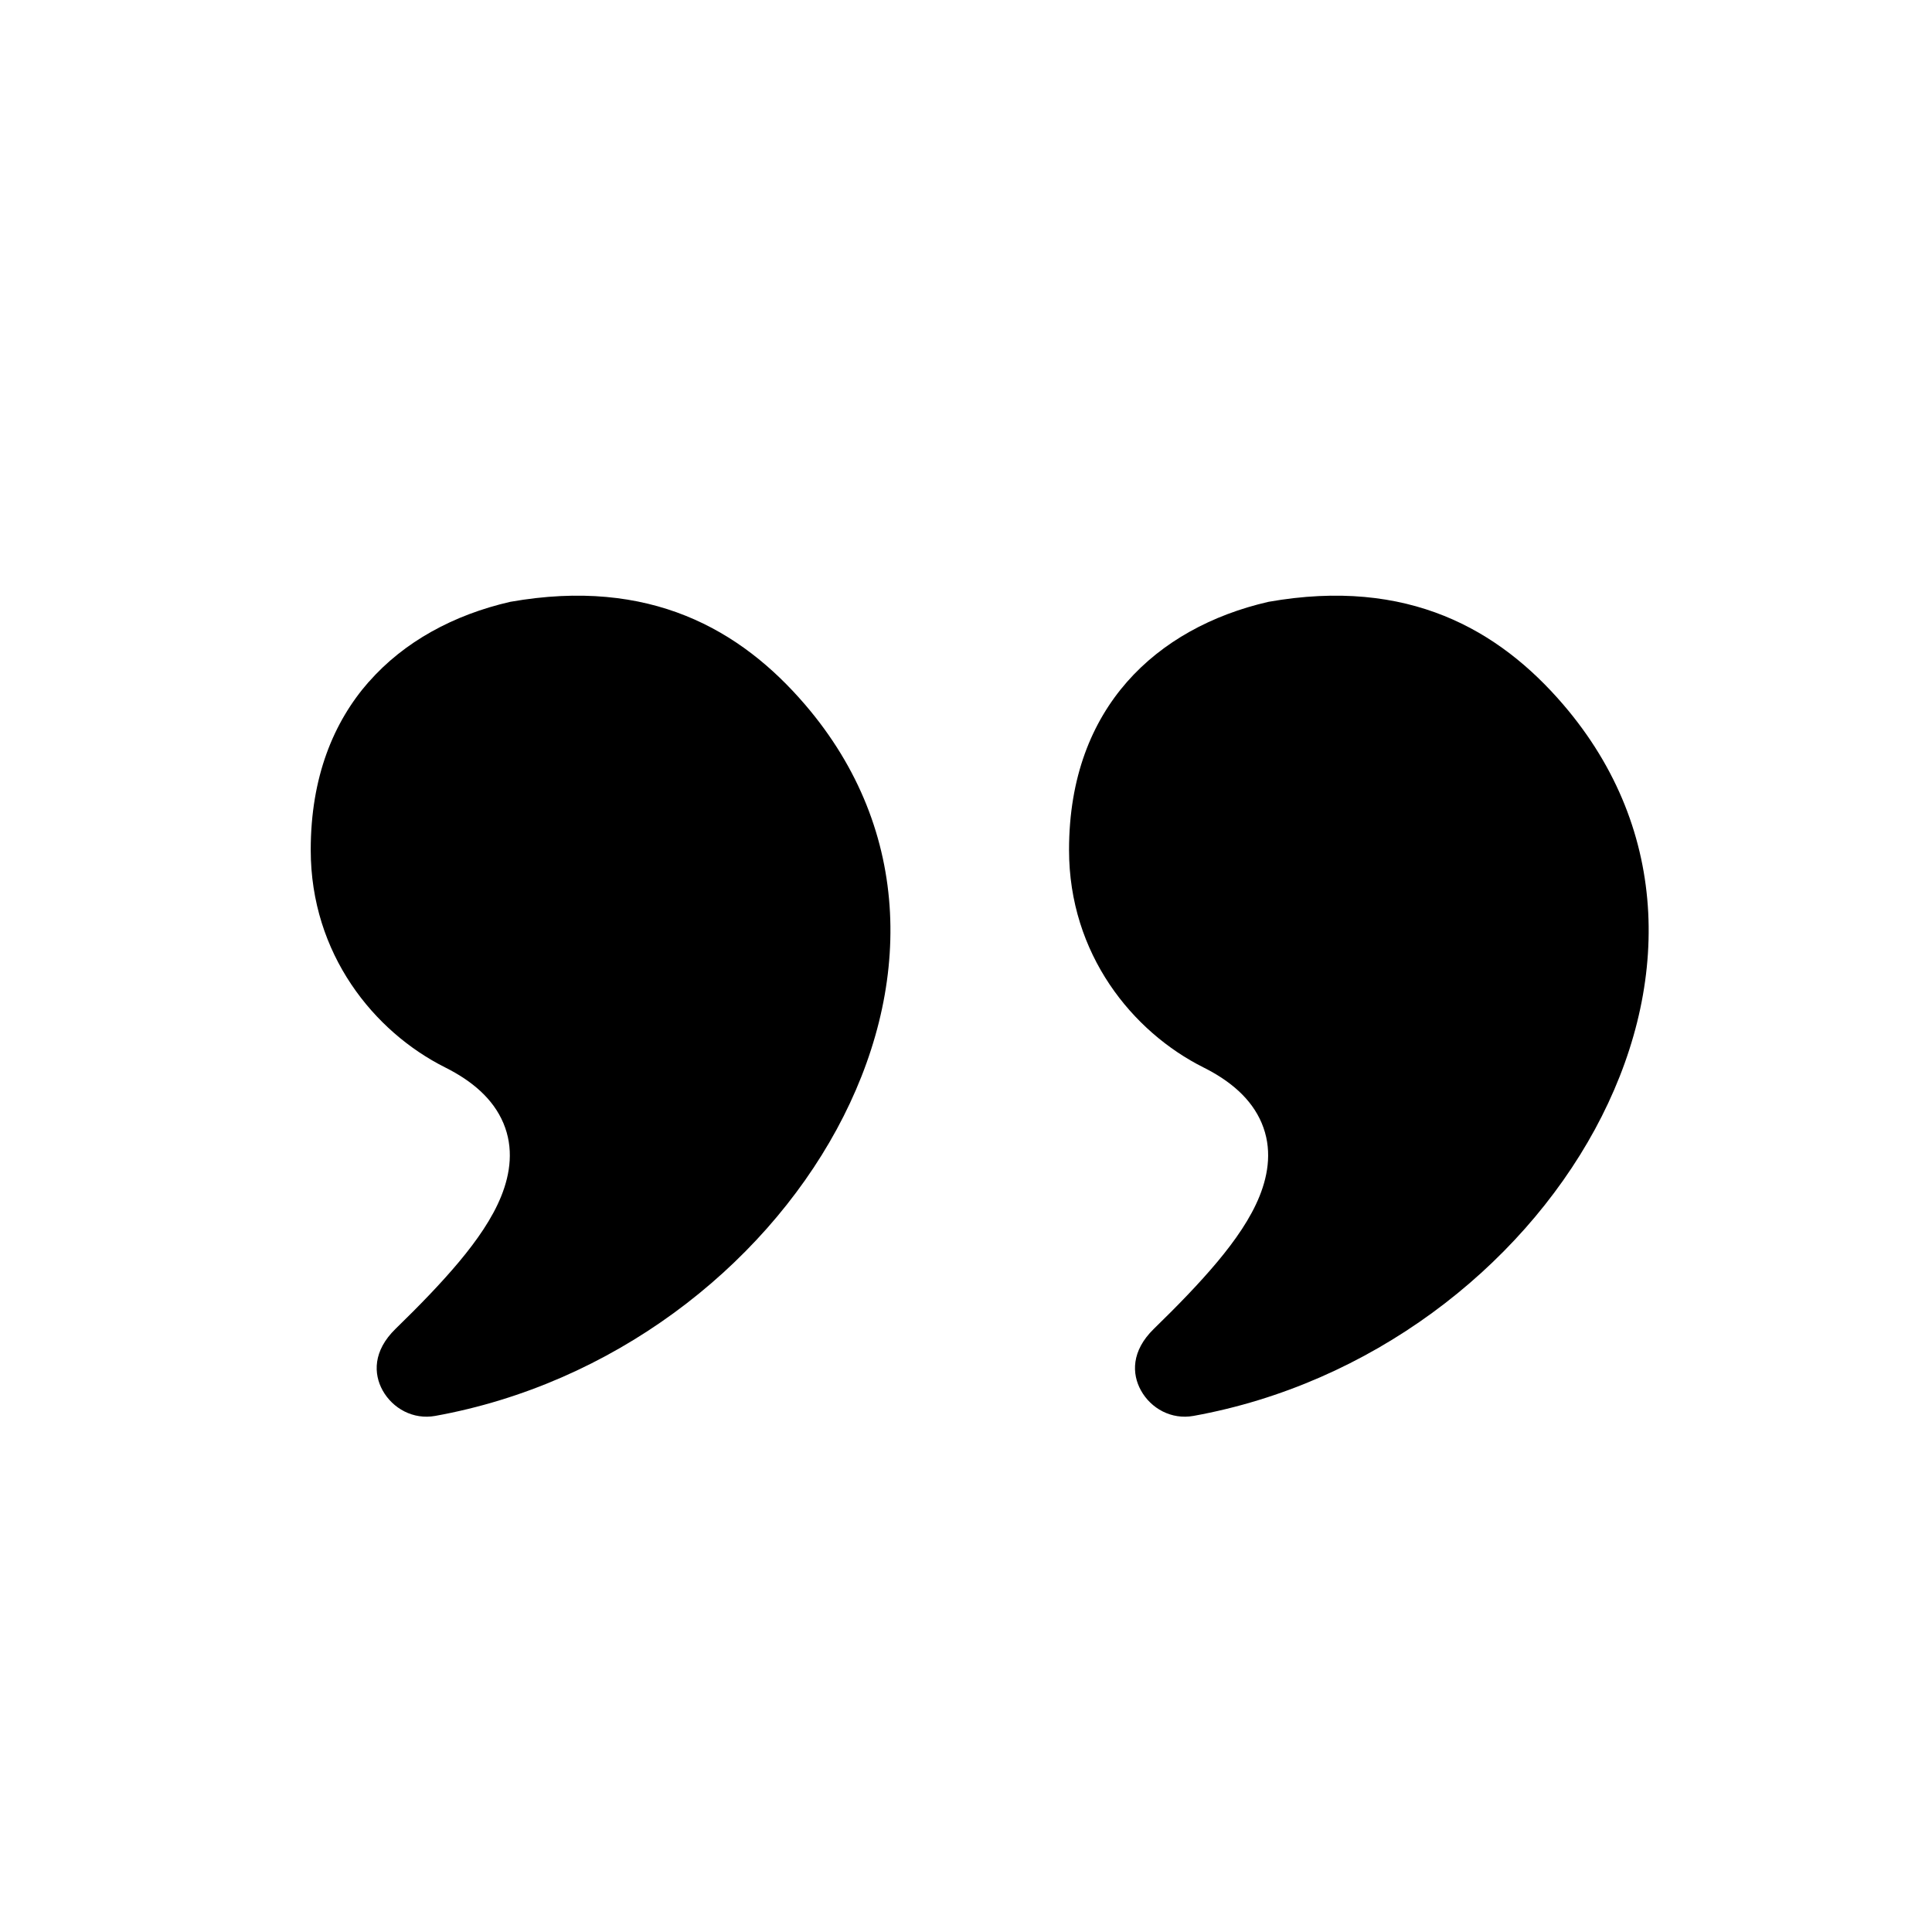
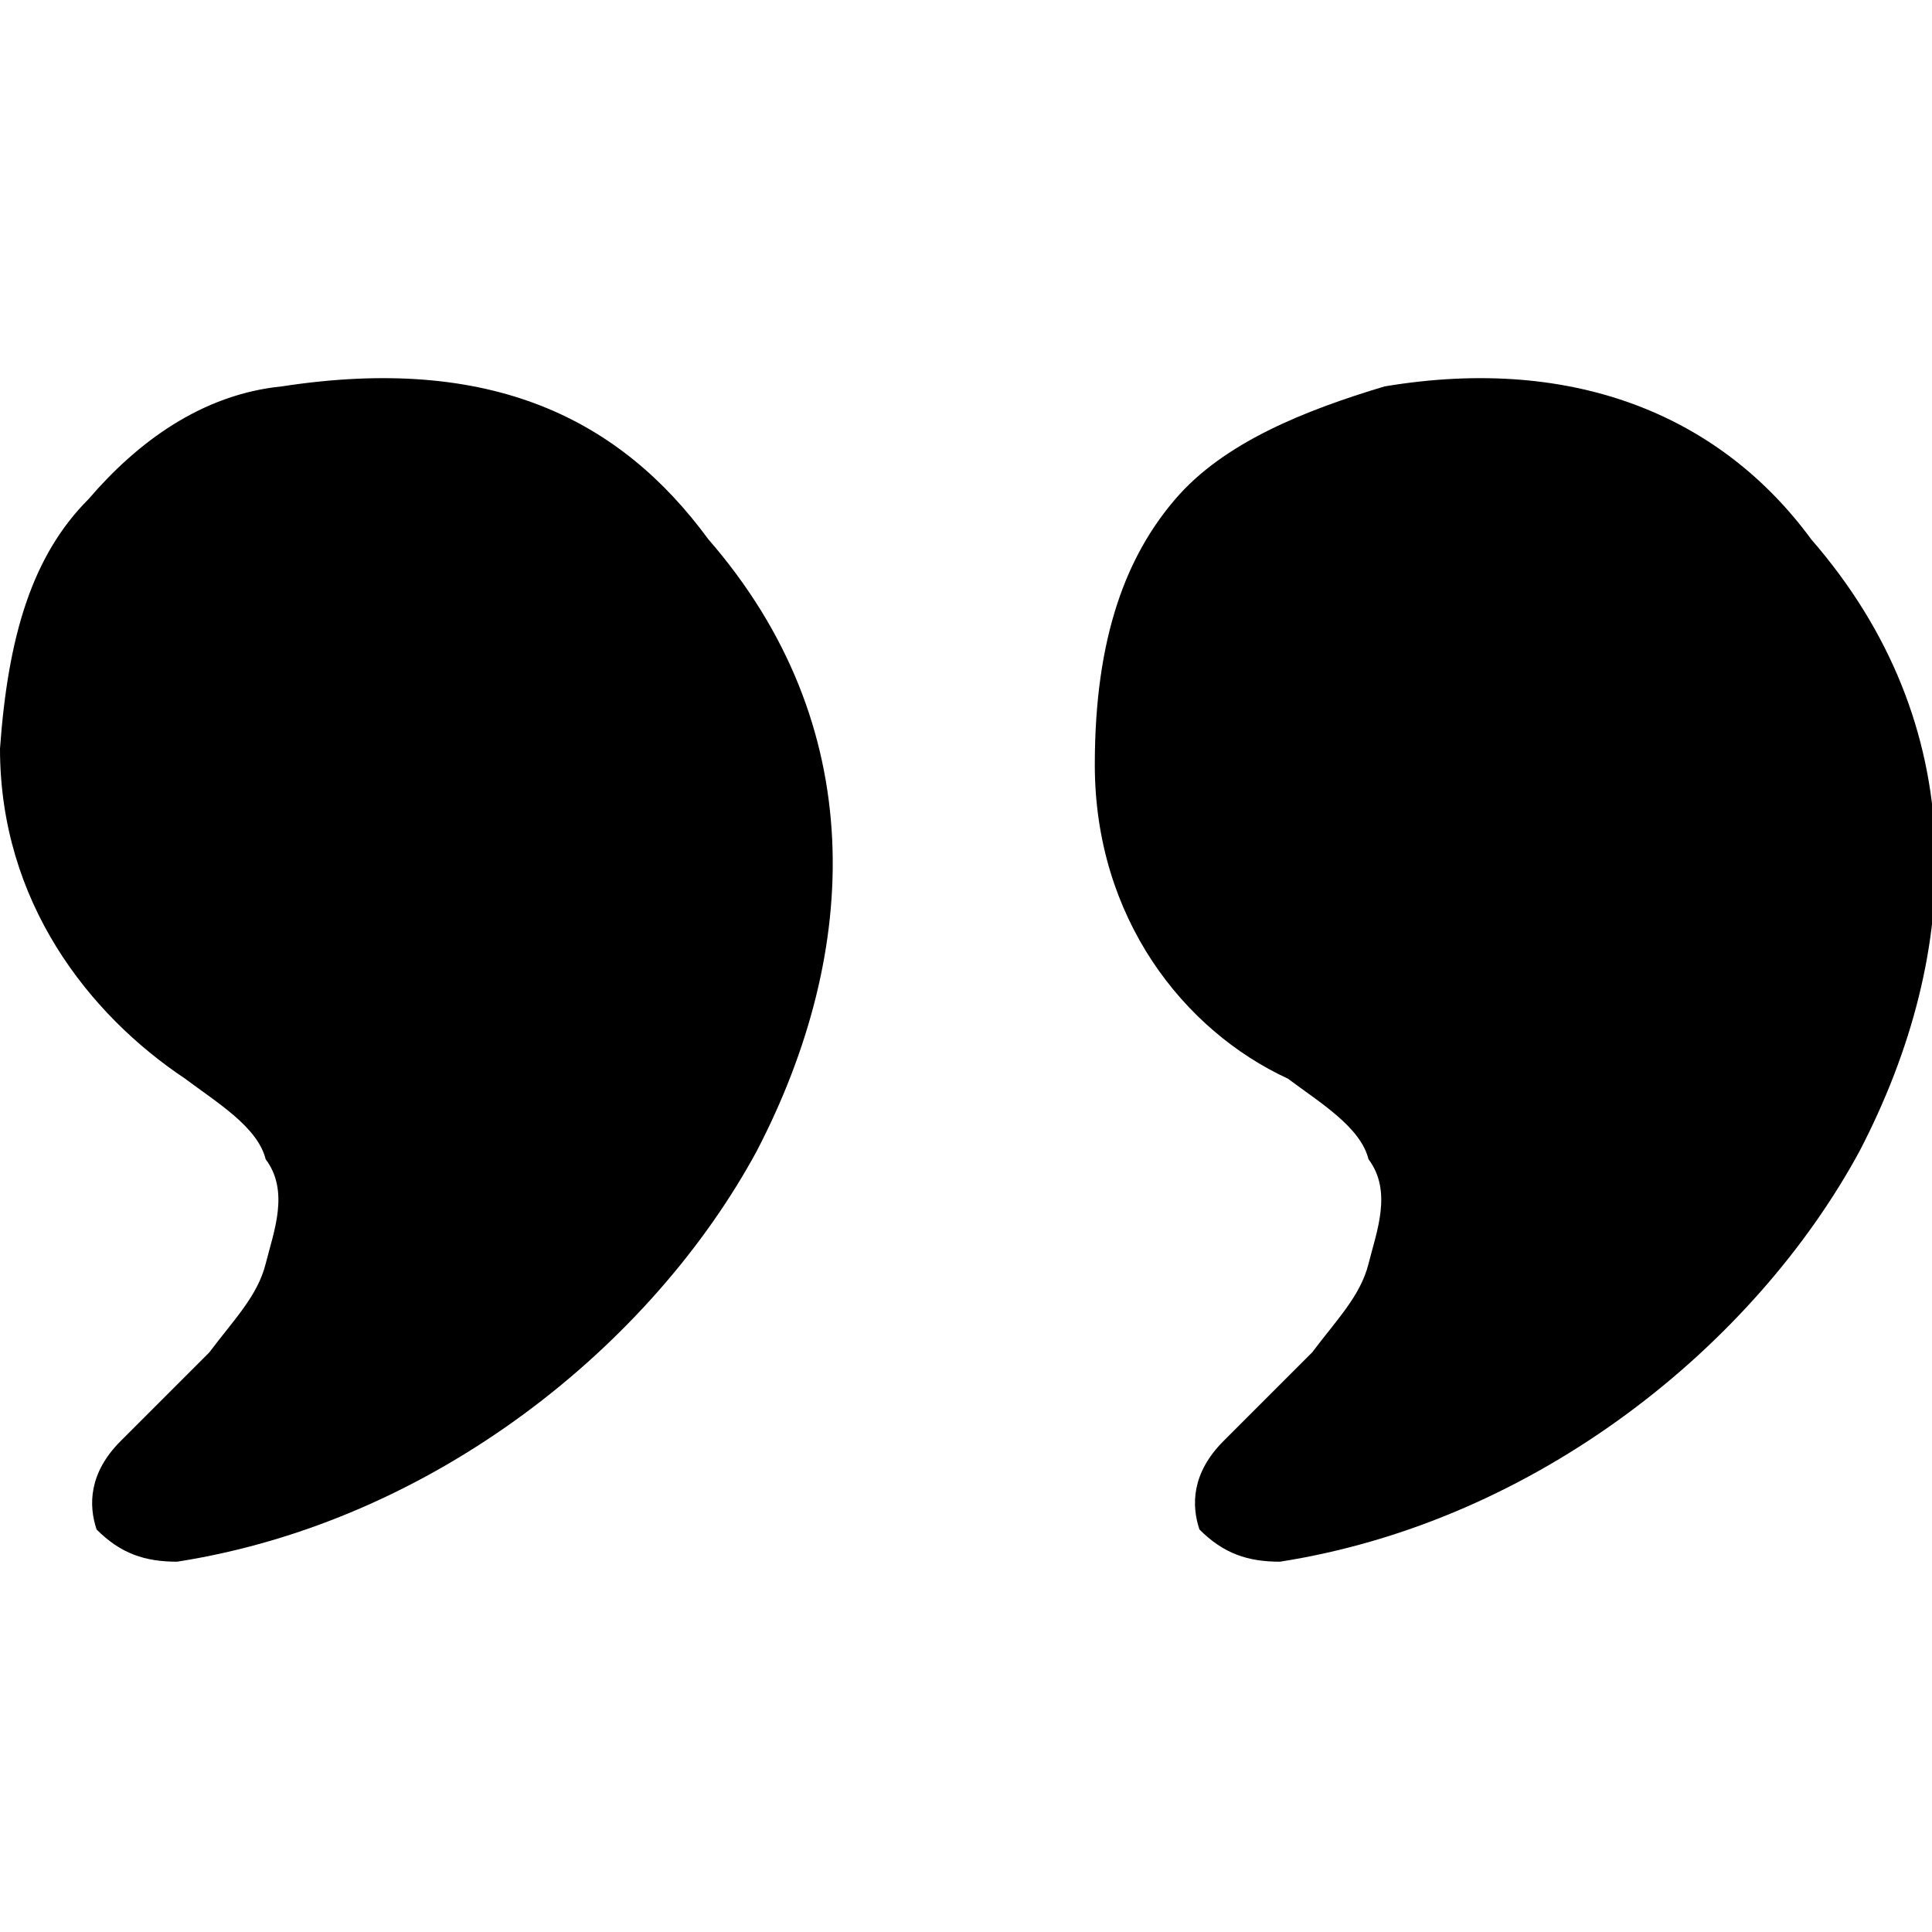
- <svg xmlns="http://www.w3.org/2000/svg" fill="none" height="24" viewBox="0 0 24 24" width="24">
-   <g fill="#000">
-     <path d="m4.581 8.471c.439-.5 1.055-.834 1.758-.995 1.734-.306 2.862.345 3.661 1.276 1.354 1.578 1.33 3.554.394 5.277-.941 1.731-2.788 3.163-4.988 3.56-.272.049-.527-.091-.653-.317-.113-.204-.122-.489.16-.764.294-.286.567-.567.791-.835.222-.266.412-.539.523-.815.113-.281.157-.597.026-.907-.128-.303-.39-.524-.721-.69-.886-.443-1.672-1.41-1.672-2.702 0-.905.283-1.59.72-2.088z" />
-     <path d="m14 8.471c.439-.5 1.055-.834 1.758-.995 1.734-.306 2.862.345 3.661 1.276 1.354 1.578 1.33 3.554.394 5.277-.941 1.731-2.788 3.163-4.988 3.56-.272.049-.527-.091-.652-.317-.113-.204-.122-.489.16-.764.294-.286.567-.567.791-.835.222-.266.412-.539.523-.815.113-.281.157-.597.026-.907-.128-.303-.39-.524-.721-.69-.886-.443-1.672-1.41-1.672-2.702 0-.905.283-1.59.72-2.088z" />
+ <svg xmlns="http://www.w3.org/2000/svg" version="1.1" id="Layer_1" x="0px" y="0px" viewBox="0 0 24 24" style="enable-background:new 0 0 24 24;" xml:space="preserve">
+   <g>
+     <path d="M1.1,6.2c0.6-0.7,1.4-1.3,2.4-1.4c2.6-0.4,4.2,0.4,5.3,1.9c2,2.3,1.9,5.1,0.6,7.6c-1.3,2.4-4,4.6-7.2,5.1   c-0.4,0-0.7-0.1-1-0.4c-0.1-0.3-0.1-0.7,0.3-1.1c0.4-0.4,0.9-0.9,1.1-1.1c0.3-0.4,0.6-0.7,0.7-1.1s0.3-0.9,0-1.3   c-0.1-0.4-0.6-0.7-1-1C1.1,12.6,0,11.2,0,9.3C0.1,7.9,0.4,6.9,1.1,6.2z" />
+     <path d="M14.6,6.2c0.6-0.7,1.6-1.1,2.6-1.4c2.4-0.4,4.2,0.4,5.3,1.9c2,2.3,1.9,5.1,0.6,7.6c-1.3,2.4-4,4.6-7.2,5.1   c-0.4,0-0.7-0.1-1-0.4c-0.1-0.3-0.1-0.7,0.3-1.1c0.4-0.4,0.9-0.9,1.1-1.1c0.3-0.4,0.6-0.7,0.7-1.1c0.1-0.4,0.3-0.9,0-1.3   c-0.1-0.4-0.6-0.7-1-1c-1.3-0.6-2.4-2-2.4-3.9C13.6,7.9,14,6.9,14.6,6.2z" />
  </g>
</svg>
